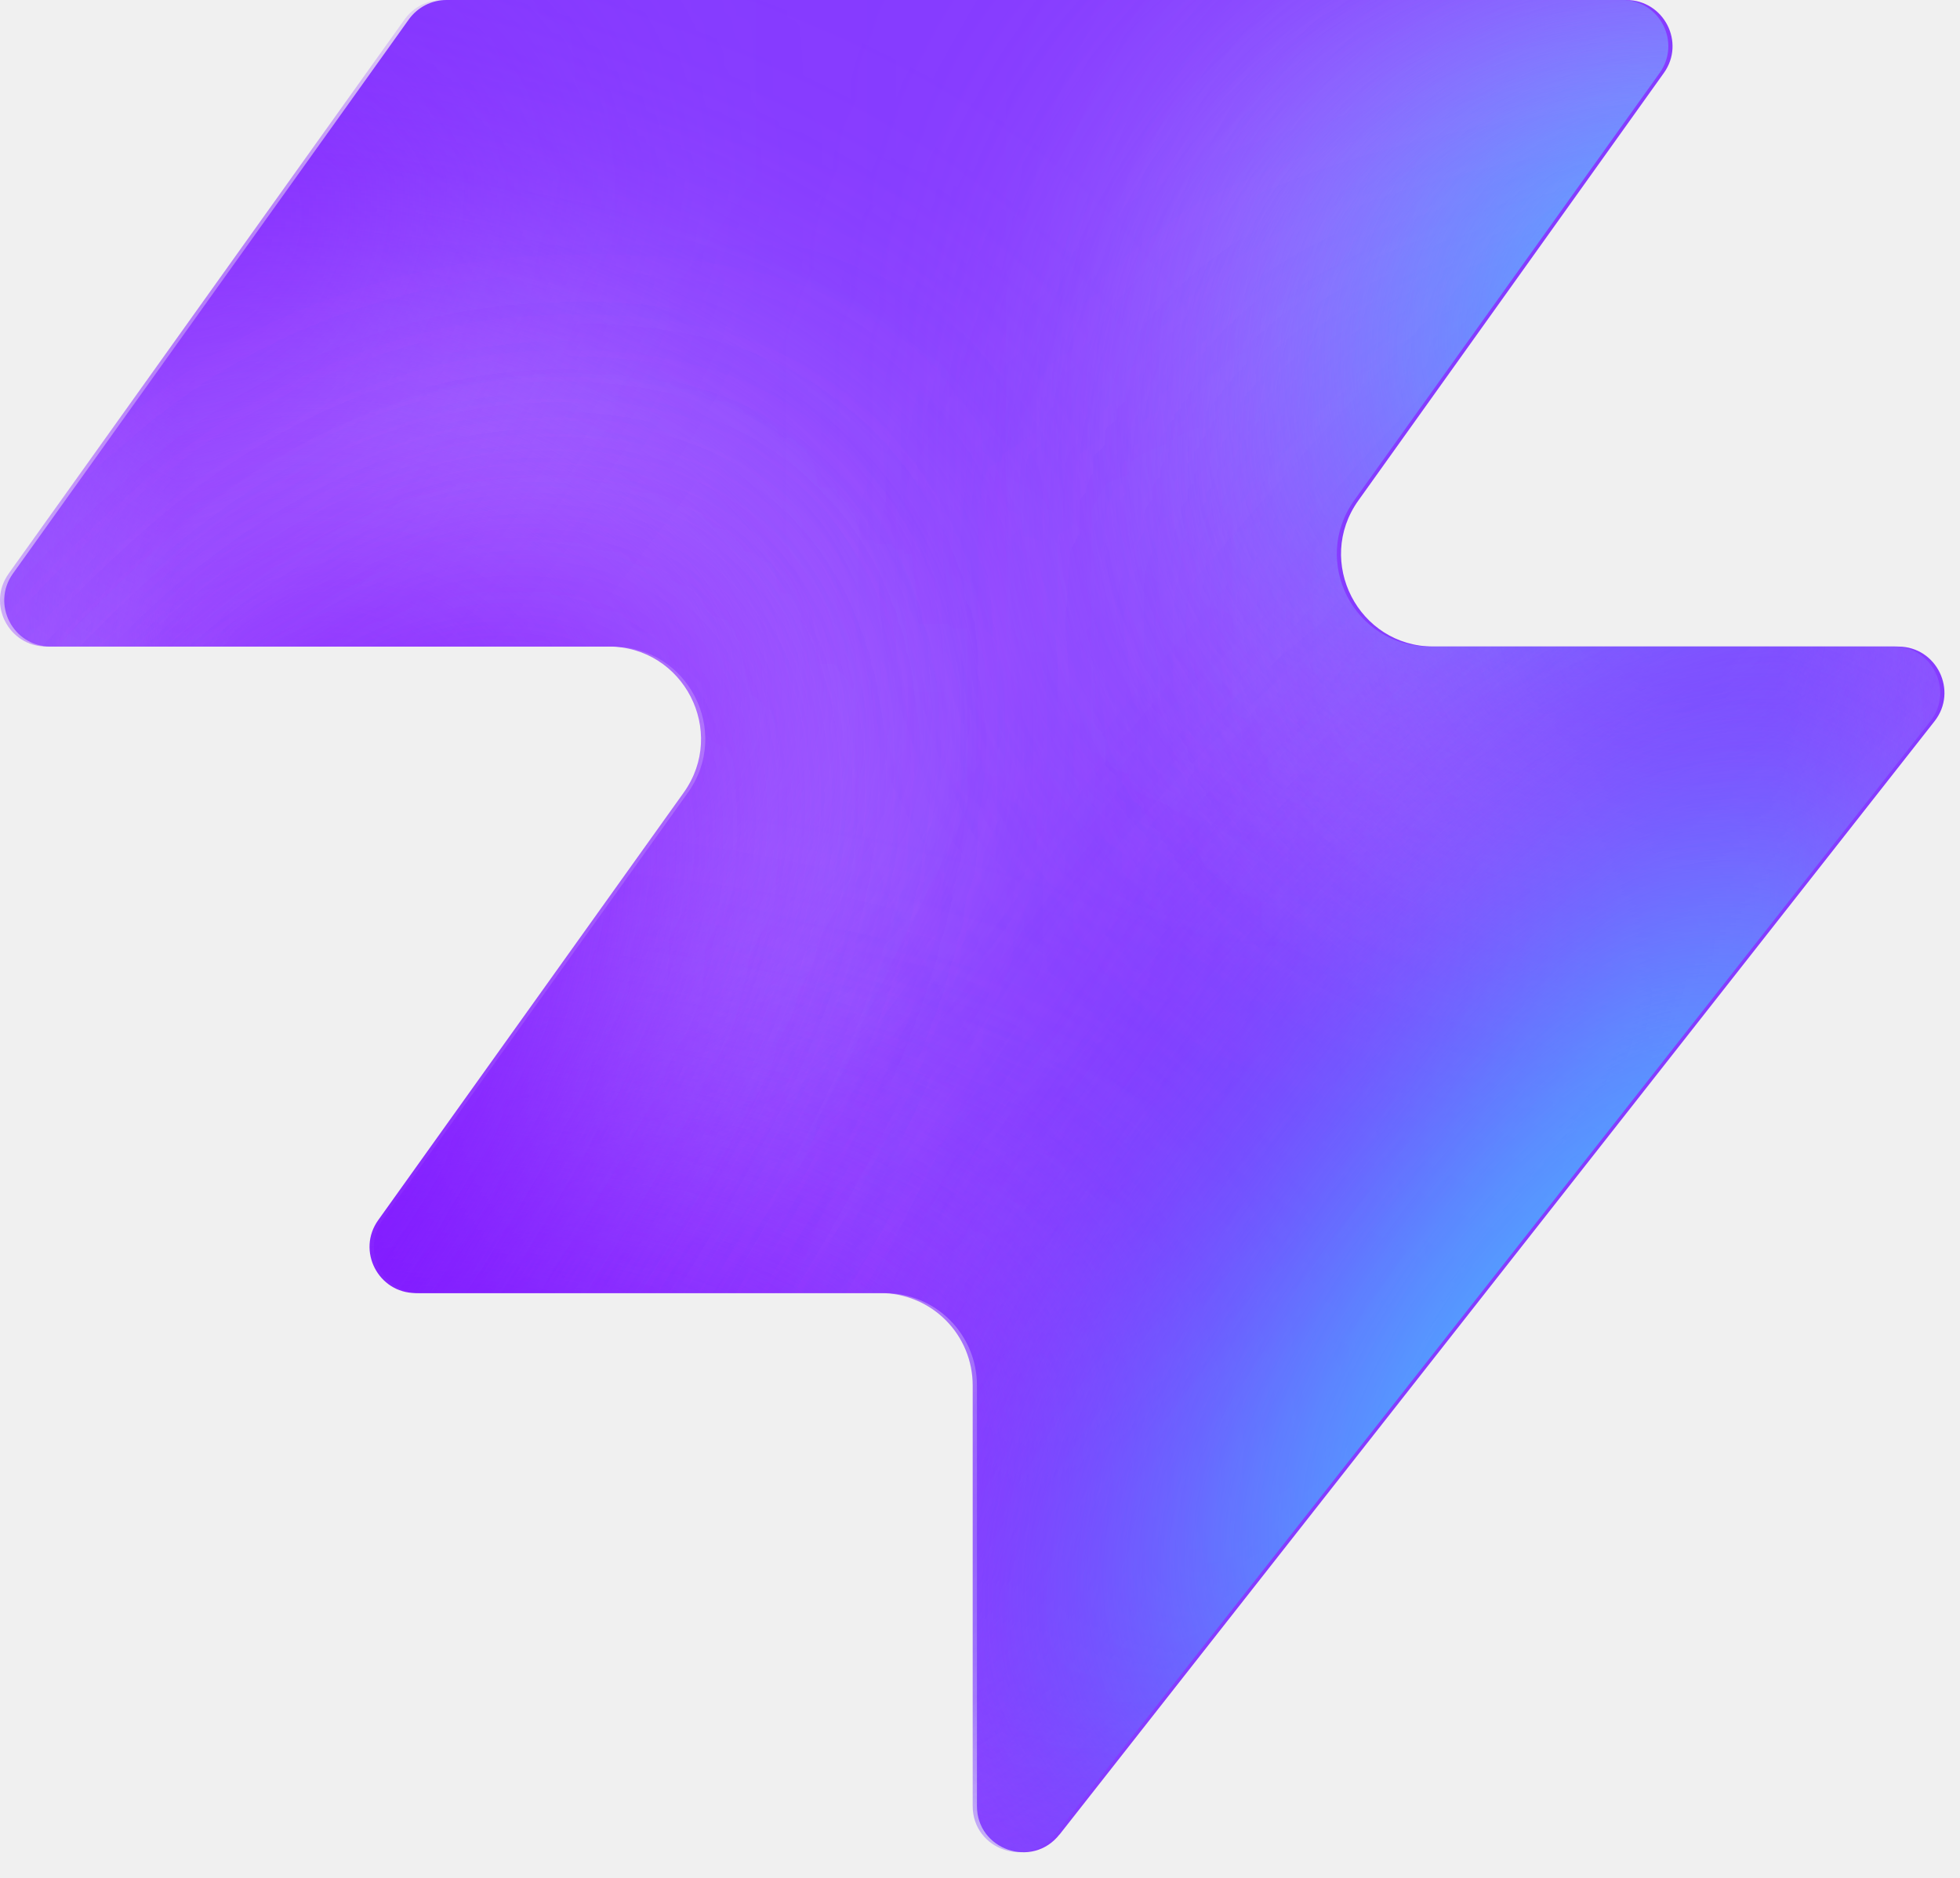
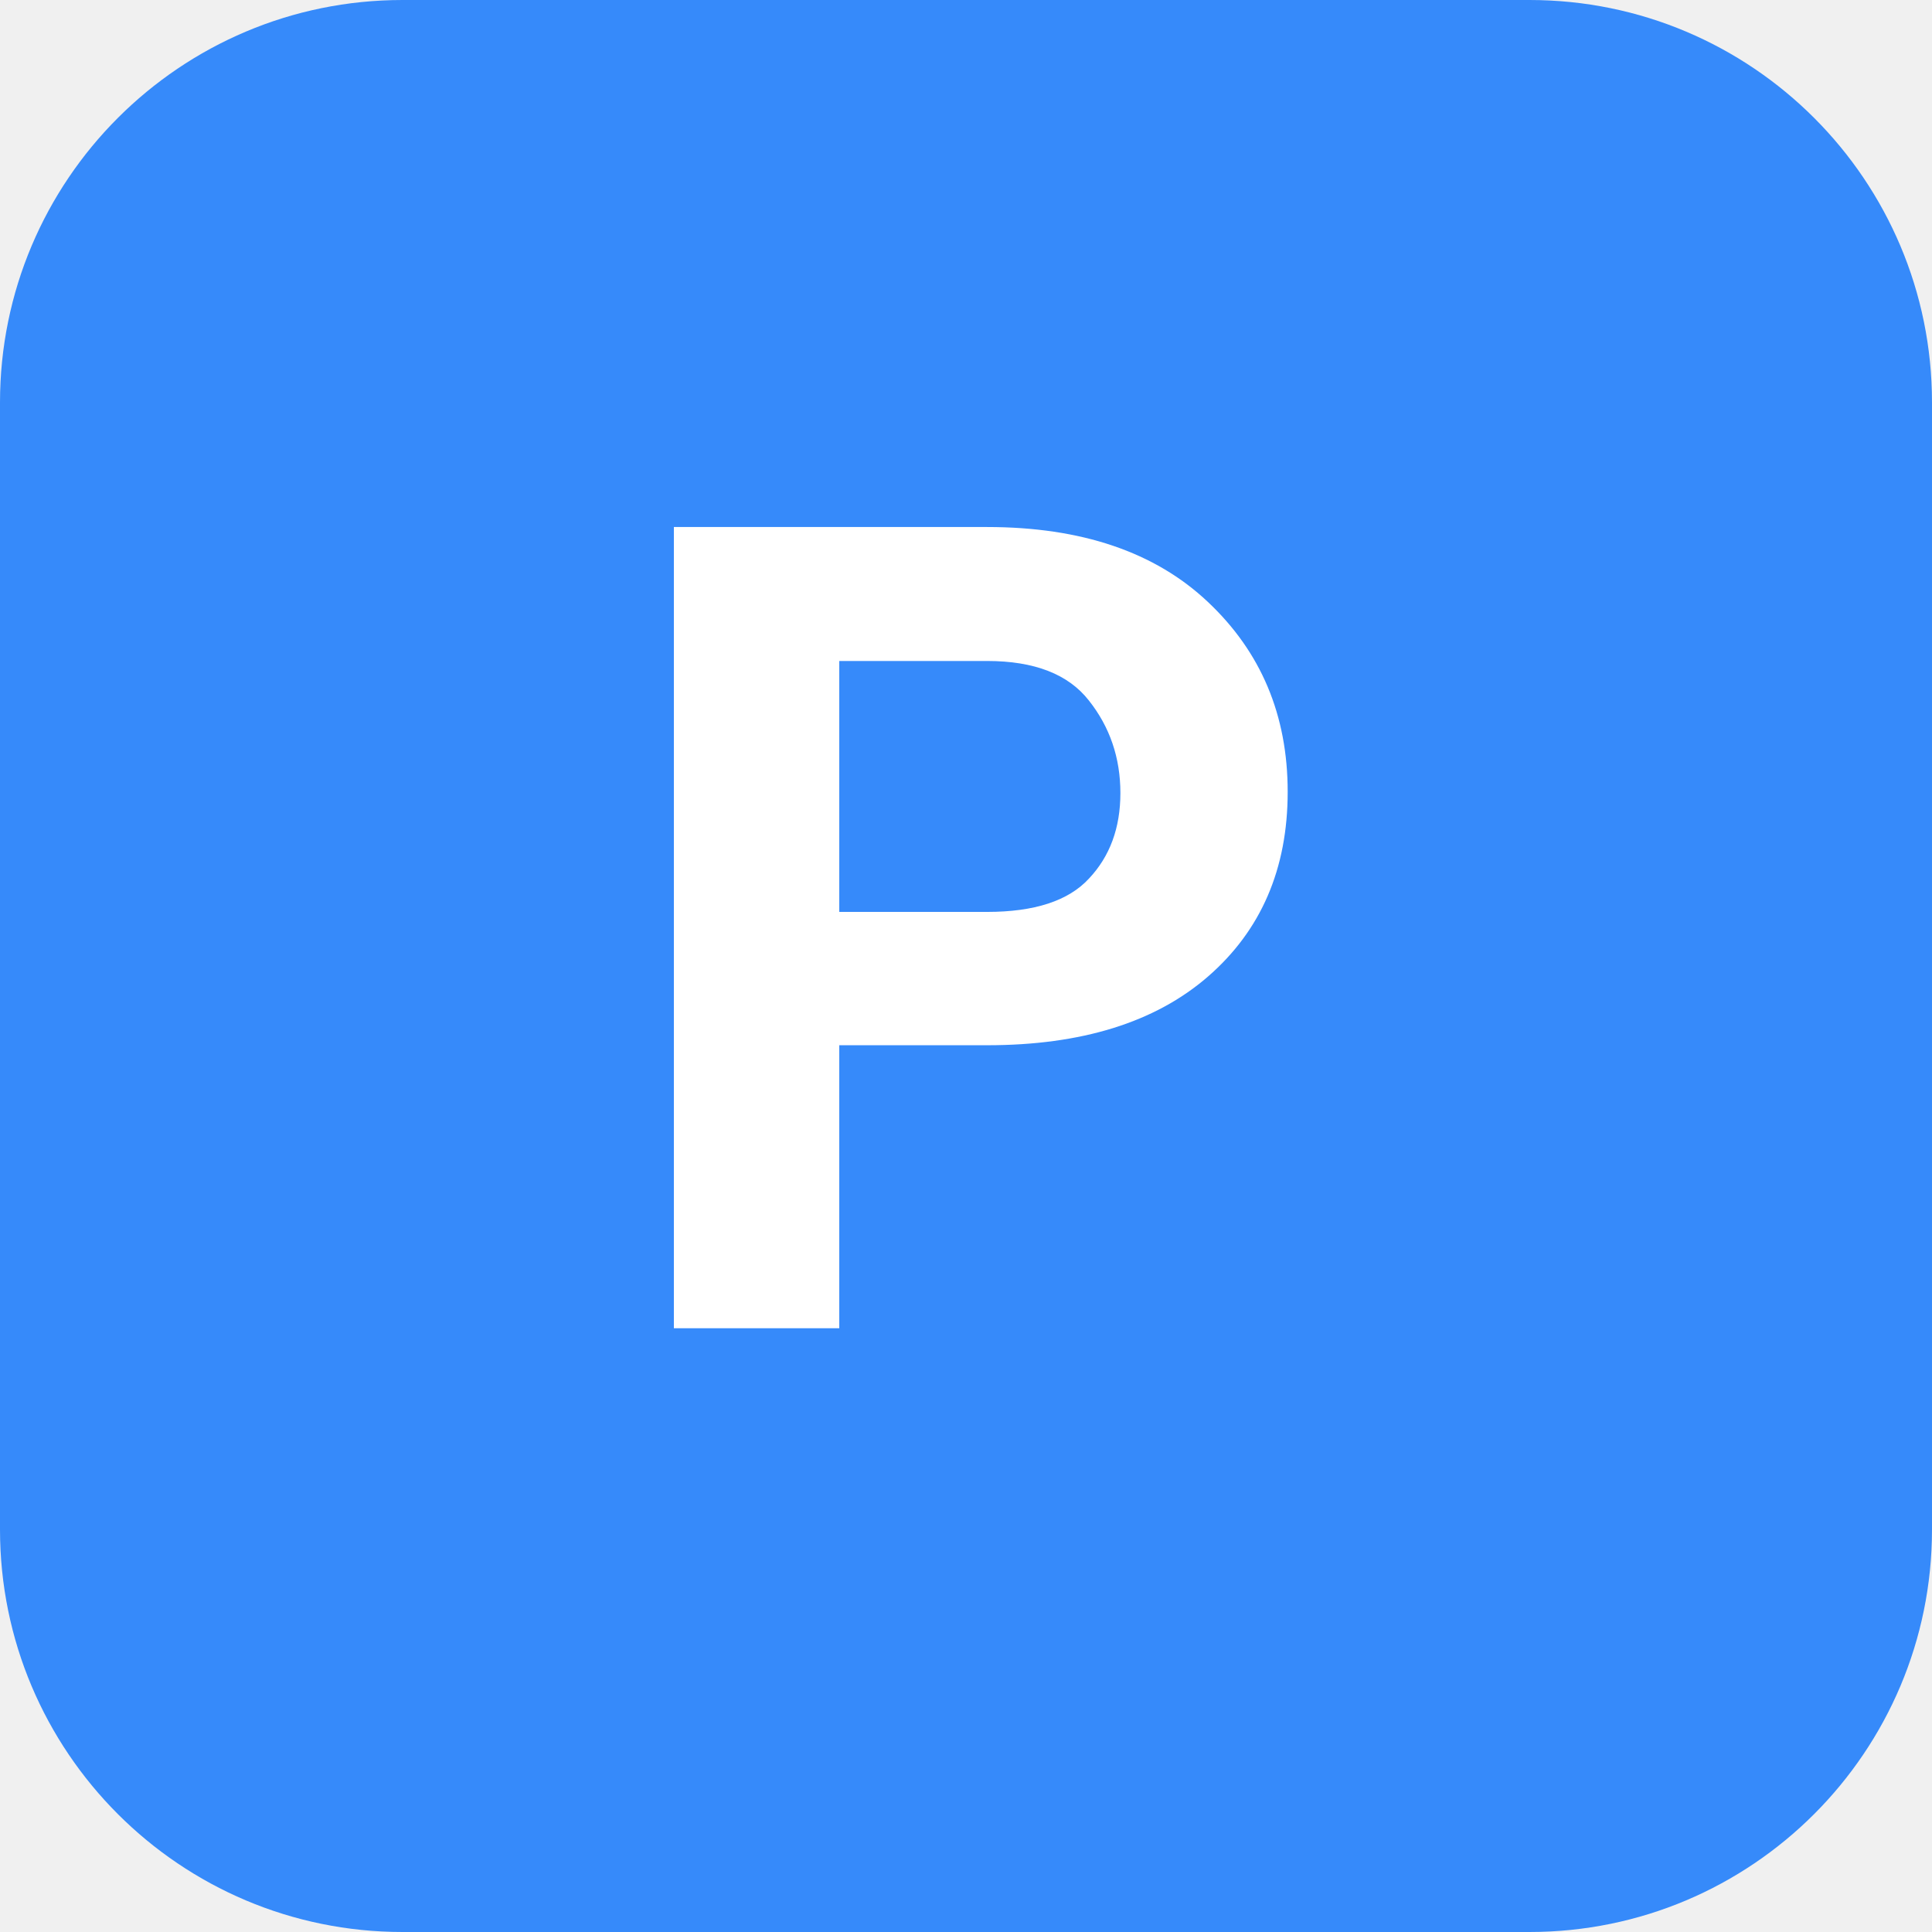
- <svg xmlns="http://www.w3.org/2000/svg" width="48" height="46" fill="none" viewBox="0 0 48 46">
-   <path fill="#863bff" d="M25.946 44.938c-.664.845-2.021.375-2.021-.698V33.937a2.26 2.26 0 0 0-2.262-2.262H10.287c-.92 0-1.456-1.04-.92-1.788l7.48-10.471c1.07-1.497 0-3.578-1.842-3.578H1.237c-.92 0-1.456-1.04-.92-1.788L10.013.474c.214-.297.556-.474.92-.474h28.894c.92 0 1.456 1.04.92 1.788l-7.48 10.471c-1.07 1.498 0 3.579 1.842 3.579h11.377c.943 0 1.473 1.088.89 1.83L25.947 44.94z" style="fill:#863bff;fill:color(display-p3 .525 .23 1);fill-opacity:1" />
-   <mask id="a" width="48" height="46" x="0" y="0" maskUnits="userSpaceOnUse" style="mask-type:alpha">
-     <path fill="#000" d="M25.842 44.938c-.664.844-2.021.375-2.021-.698V33.937a2.26 2.26 0 0 0-2.262-2.262H10.183c-.92 0-1.456-1.04-.92-1.788l7.48-10.471c1.07-1.498 0-3.579-1.842-3.579H1.133c-.92 0-1.456-1.04-.92-1.787L9.91.473c.214-.297.556-.474.92-.474h28.894c.92 0 1.456 1.04.92 1.788l-7.48 10.471c-1.07 1.498 0 3.578 1.842 3.578h11.377c.943 0 1.473 1.088.89 1.832L25.843 44.94z" style="fill:#000;fill-opacity:1" />
-   </mask>
-   <g mask="url(#a)">
-     <g filter="url(#b)">
-       <ellipse cx="5.508" cy="14.704" fill="#ede6ff" rx="5.508" ry="14.704" style="fill:#ede6ff;fill:color(display-p3 .927 .903 1);fill-opacity:1" transform="matrix(.00324 1 1 -.00324 -4.47 31.516)" />
-     </g>
-     <g filter="url(#c)">
-       <ellipse cx="10.399" cy="29.851" fill="#ede6ff" rx="10.399" ry="29.851" style="fill:#ede6ff;fill:color(display-p3 .927 .903 1);fill-opacity:1" transform="matrix(.00324 1 1 -.00324 -39.328 7.883)" />
-     </g>
-     <g filter="url(#d)">
-       <ellipse cx="5.508" cy="30.487" fill="#7e14ff" rx="5.508" ry="30.487" style="fill:#7e14ff;fill:color(display-p3 .492 .077 1);fill-opacity:1" transform="rotate(89.814 -25.913 -14.639)scale(1 -1)" />
-     </g>
-     <g filter="url(#e)">
-       <ellipse cx="5.508" cy="30.599" fill="#7e14ff" rx="5.508" ry="30.599" style="fill:#7e14ff;fill:color(display-p3 .492 .077 1);fill-opacity:1" transform="rotate(89.814 -32.644 -3.334)scale(1 -1)" />
-     </g>
-     <g filter="url(#f)">
-       <ellipse cx="5.508" cy="30.599" fill="#7e14ff" rx="5.508" ry="30.599" style="fill:#7e14ff;fill:color(display-p3 .492 .077 1);fill-opacity:1" transform="matrix(.00324 1 1 -.00324 -34.34 30.47)" />
-     </g>
-     <g filter="url(#g)">
-       <ellipse cx="14.072" cy="22.078" fill="#ede6ff" rx="14.072" ry="22.078" style="fill:#ede6ff;fill:color(display-p3 .927 .903 1);fill-opacity:1" transform="rotate(93.35 24.506 48.493)scale(-1 1)" />
-     </g>
-     <g filter="url(#h)">
-       <ellipse cx="3.47" cy="21.501" fill="#7e14ff" rx="3.47" ry="21.501" style="fill:#7e14ff;fill:color(display-p3 .492 .077 1);fill-opacity:1" transform="rotate(89.009 28.708 47.59)scale(-1 1)" />
-     </g>
-     <g filter="url(#i)">
-       <ellipse cx="3.47" cy="21.501" fill="#7e14ff" rx="3.47" ry="21.501" style="fill:#7e14ff;fill:color(display-p3 .492 .077 1);fill-opacity:1" transform="rotate(89.009 28.708 47.59)scale(-1 1)" />
-     </g>
-     <g filter="url(#j)">
-       <ellipse cx=".387" cy="8.972" fill="#7e14ff" rx="4.407" ry="29.108" style="fill:#7e14ff;fill:color(display-p3 .492 .077 1);fill-opacity:1" transform="rotate(39.51 .387 8.972)" />
-     </g>
-     <g filter="url(#k)">
-       <ellipse cx="47.523" cy="-6.092" fill="#7e14ff" rx="4.407" ry="29.108" style="fill:#7e14ff;fill:color(display-p3 .492 .077 1);fill-opacity:1" transform="rotate(37.892 47.523 -6.092)" />
-     </g>
-     <g filter="url(#l)">
-       <ellipse cx="41.412" cy="6.333" fill="#47bfff" rx="5.971" ry="9.665" style="fill:#47bfff;fill:color(display-p3 .28 .748 1);fill-opacity:1" transform="rotate(37.892 41.412 6.333)" />
-     </g>
-     <g filter="url(#m)">
-       <ellipse cx="-1.879" cy="38.332" fill="#7e14ff" rx="4.407" ry="29.108" style="fill:#7e14ff;fill:color(display-p3 .492 .077 1);fill-opacity:1" transform="rotate(37.892 -1.88 38.332)" />
-     </g>
-     <g filter="url(#n)">
-       <ellipse cx="-1.879" cy="38.332" fill="#7e14ff" rx="4.407" ry="29.108" style="fill:#7e14ff;fill:color(display-p3 .492 .077 1);fill-opacity:1" transform="rotate(37.892 -1.88 38.332)" />
-     </g>
-     <g filter="url(#o)">
-       <ellipse cx="35.651" cy="29.907" fill="#7e14ff" rx="4.407" ry="29.108" style="fill:#7e14ff;fill:color(display-p3 .492 .077 1);fill-opacity:1" transform="rotate(37.892 35.651 29.907)" />
-     </g>
-     <g filter="url(#p)">
-       <ellipse cx="38.418" cy="32.4" fill="#47bfff" rx="5.971" ry="15.297" style="fill:#47bfff;fill:color(display-p3 .28 .748 1);fill-opacity:1" transform="rotate(37.892 38.418 32.4)" />
-     </g>
-   </g>
-   <defs>
-     <filter id="b" width="60.045" height="41.654" x="-19.77" y="16.149" color-interpolation-filters="sRGB" filterUnits="userSpaceOnUse">
-       <feFlood flood-opacity="0" result="BackgroundImageFix" />
-       <feBlend in="SourceGraphic" in2="BackgroundImageFix" result="shape" />
-       <feGaussianBlur result="effect1_foregroundBlur_2002_17158" stdDeviation="7.659" />
-     </filter>
-     <filter id="c" width="90.34" height="51.437" x="-54.613" y="-7.533" color-interpolation-filters="sRGB" filterUnits="userSpaceOnUse">
-       <feFlood flood-opacity="0" result="BackgroundImageFix" />
-       <feBlend in="SourceGraphic" in2="BackgroundImageFix" result="shape" />
-       <feGaussianBlur result="effect1_foregroundBlur_2002_17158" stdDeviation="7.659" />
-     </filter>
-     <filter id="d" width="79.355" height="29.4" x="-49.64" y="2.03" color-interpolation-filters="sRGB" filterUnits="userSpaceOnUse">
-       <feFlood flood-opacity="0" result="BackgroundImageFix" />
-       <feBlend in="SourceGraphic" in2="BackgroundImageFix" result="shape" />
-       <feGaussianBlur result="effect1_foregroundBlur_2002_17158" stdDeviation="4.596" />
-     </filter>
-     <filter id="e" width="79.579" height="29.4" x="-45.045" y="20.029" color-interpolation-filters="sRGB" filterUnits="userSpaceOnUse">
-       <feFlood flood-opacity="0" result="BackgroundImageFix" />
-       <feBlend in="SourceGraphic" in2="BackgroundImageFix" result="shape" />
-       <feGaussianBlur result="effect1_foregroundBlur_2002_17158" stdDeviation="4.596" />
-     </filter>
-     <filter id="f" width="79.579" height="29.4" x="-43.513" y="21.178" color-interpolation-filters="sRGB" filterUnits="userSpaceOnUse">
-       <feFlood flood-opacity="0" result="BackgroundImageFix" />
-       <feBlend in="SourceGraphic" in2="BackgroundImageFix" result="shape" />
-       <feGaussianBlur result="effect1_foregroundBlur_2002_17158" stdDeviation="4.596" />
-     </filter>
-     <filter id="g" width="74.749" height="58.852" x="15.756" y="-17.901" color-interpolation-filters="sRGB" filterUnits="userSpaceOnUse">
-       <feFlood flood-opacity="0" result="BackgroundImageFix" />
-       <feBlend in="SourceGraphic" in2="BackgroundImageFix" result="shape" />
-       <feGaussianBlur result="effect1_foregroundBlur_2002_17158" stdDeviation="7.659" />
-     </filter>
-     <filter id="h" width="61.377" height="25.362" x="23.548" y="2.284" color-interpolation-filters="sRGB" filterUnits="userSpaceOnUse">
-       <feFlood flood-opacity="0" result="BackgroundImageFix" />
-       <feBlend in="SourceGraphic" in2="BackgroundImageFix" result="shape" />
-       <feGaussianBlur result="effect1_foregroundBlur_2002_17158" stdDeviation="4.596" />
-     </filter>
-     <filter id="i" width="61.377" height="25.362" x="23.548" y="2.284" color-interpolation-filters="sRGB" filterUnits="userSpaceOnUse">
-       <feFlood flood-opacity="0" result="BackgroundImageFix" />
-       <feBlend in="SourceGraphic" in2="BackgroundImageFix" result="shape" />
-       <feGaussianBlur result="effect1_foregroundBlur_2002_17158" stdDeviation="4.596" />
-     </filter>
-     <filter id="j" width="56.045" height="63.649" x="-27.636" y="-22.853" color-interpolation-filters="sRGB" filterUnits="userSpaceOnUse">
-       <feFlood flood-opacity="0" result="BackgroundImageFix" />
-       <feBlend in="SourceGraphic" in2="BackgroundImageFix" result="shape" />
-       <feGaussianBlur result="effect1_foregroundBlur_2002_17158" stdDeviation="4.596" />
-     </filter>
-     <filter id="k" width="54.814" height="64.646" x="20.116" y="-38.415" color-interpolation-filters="sRGB" filterUnits="userSpaceOnUse">
-       <feFlood flood-opacity="0" result="BackgroundImageFix" />
-       <feBlend in="SourceGraphic" in2="BackgroundImageFix" result="shape" />
-       <feGaussianBlur result="effect1_foregroundBlur_2002_17158" stdDeviation="4.596" />
-     </filter>
-     <filter id="l" width="33.541" height="35.313" x="24.641" y="-11.323" color-interpolation-filters="sRGB" filterUnits="userSpaceOnUse">
-       <feFlood flood-opacity="0" result="BackgroundImageFix" />
-       <feBlend in="SourceGraphic" in2="BackgroundImageFix" result="shape" />
-       <feGaussianBlur result="effect1_foregroundBlur_2002_17158" stdDeviation="4.596" />
-     </filter>
-     <filter id="m" width="54.814" height="64.646" x="-29.286" y="6.009" color-interpolation-filters="sRGB" filterUnits="userSpaceOnUse">
-       <feFlood flood-opacity="0" result="BackgroundImageFix" />
-       <feBlend in="SourceGraphic" in2="BackgroundImageFix" result="shape" />
-       <feGaussianBlur result="effect1_foregroundBlur_2002_17158" stdDeviation="4.596" />
-     </filter>
-     <filter id="n" width="54.814" height="64.646" x="-29.286" y="6.009" color-interpolation-filters="sRGB" filterUnits="userSpaceOnUse">
-       <feFlood flood-opacity="0" result="BackgroundImageFix" />
-       <feBlend in="SourceGraphic" in2="BackgroundImageFix" result="shape" />
-       <feGaussianBlur result="effect1_foregroundBlur_2002_17158" stdDeviation="4.596" />
-     </filter>
-     <filter id="o" width="54.814" height="64.646" x="8.244" y="-2.416" color-interpolation-filters="sRGB" filterUnits="userSpaceOnUse">
-       <feFlood flood-opacity="0" result="BackgroundImageFix" />
-       <feBlend in="SourceGraphic" in2="BackgroundImageFix" result="shape" />
-       <feGaussianBlur result="effect1_foregroundBlur_2002_17158" stdDeviation="4.596" />
-     </filter>
-     <filter id="p" width="39.409" height="43.623" x="18.713" y="10.588" color-interpolation-filters="sRGB" filterUnits="userSpaceOnUse">
-       <feFlood flood-opacity="0" result="BackgroundImageFix" />
-       <feBlend in="SourceGraphic" in2="BackgroundImageFix" result="shape" />
-       <feGaussianBlur result="effect1_foregroundBlur_2002_17158" stdDeviation="4.596" />
-     </filter>
-   </defs>
+ <svg xmlns="http://www.w3.org/2000/svg" viewBox="0 0 48 48" width="48" height="48">
+   <rect width="48" height="48" rx="10" fill="#368afa" />
+   <text x="24" y="33" font-family="-apple-system, BlinkMacSystemFont, Segoe UI, Roboto, sans-serif" font-size="28" font-weight="700" fill="#ffffff" text-anchor="middle">P</text>
</svg>
